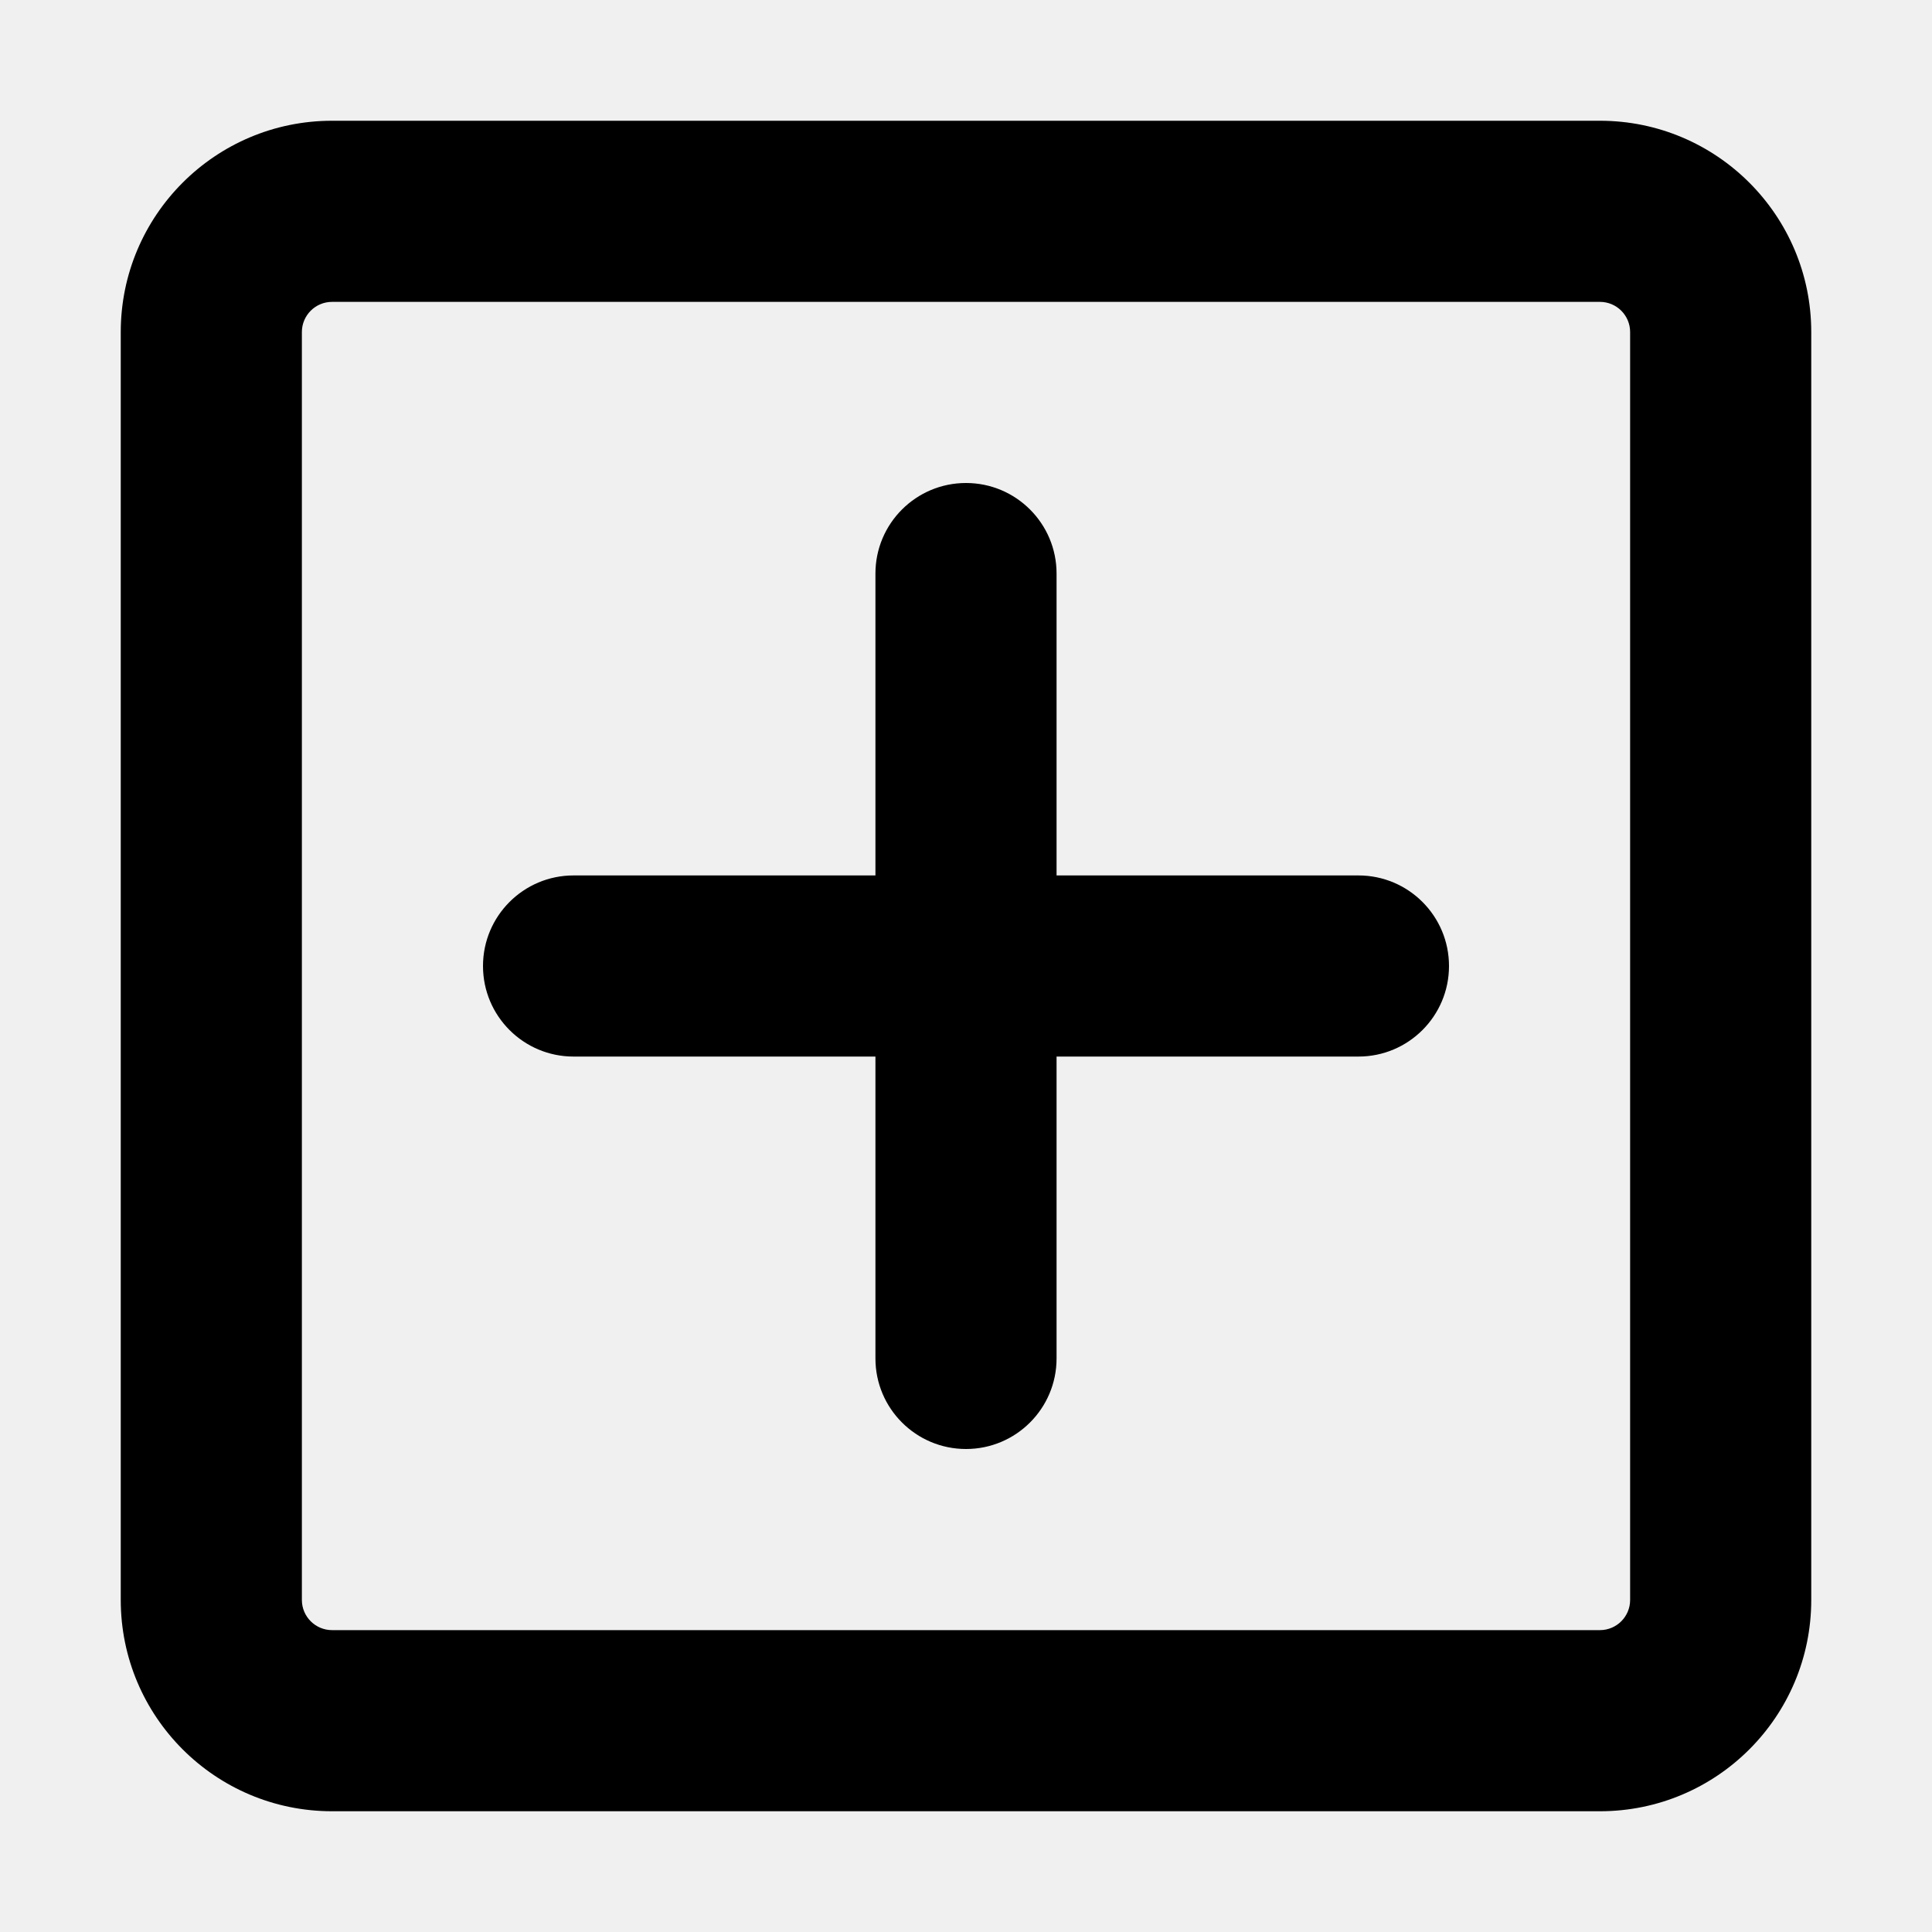
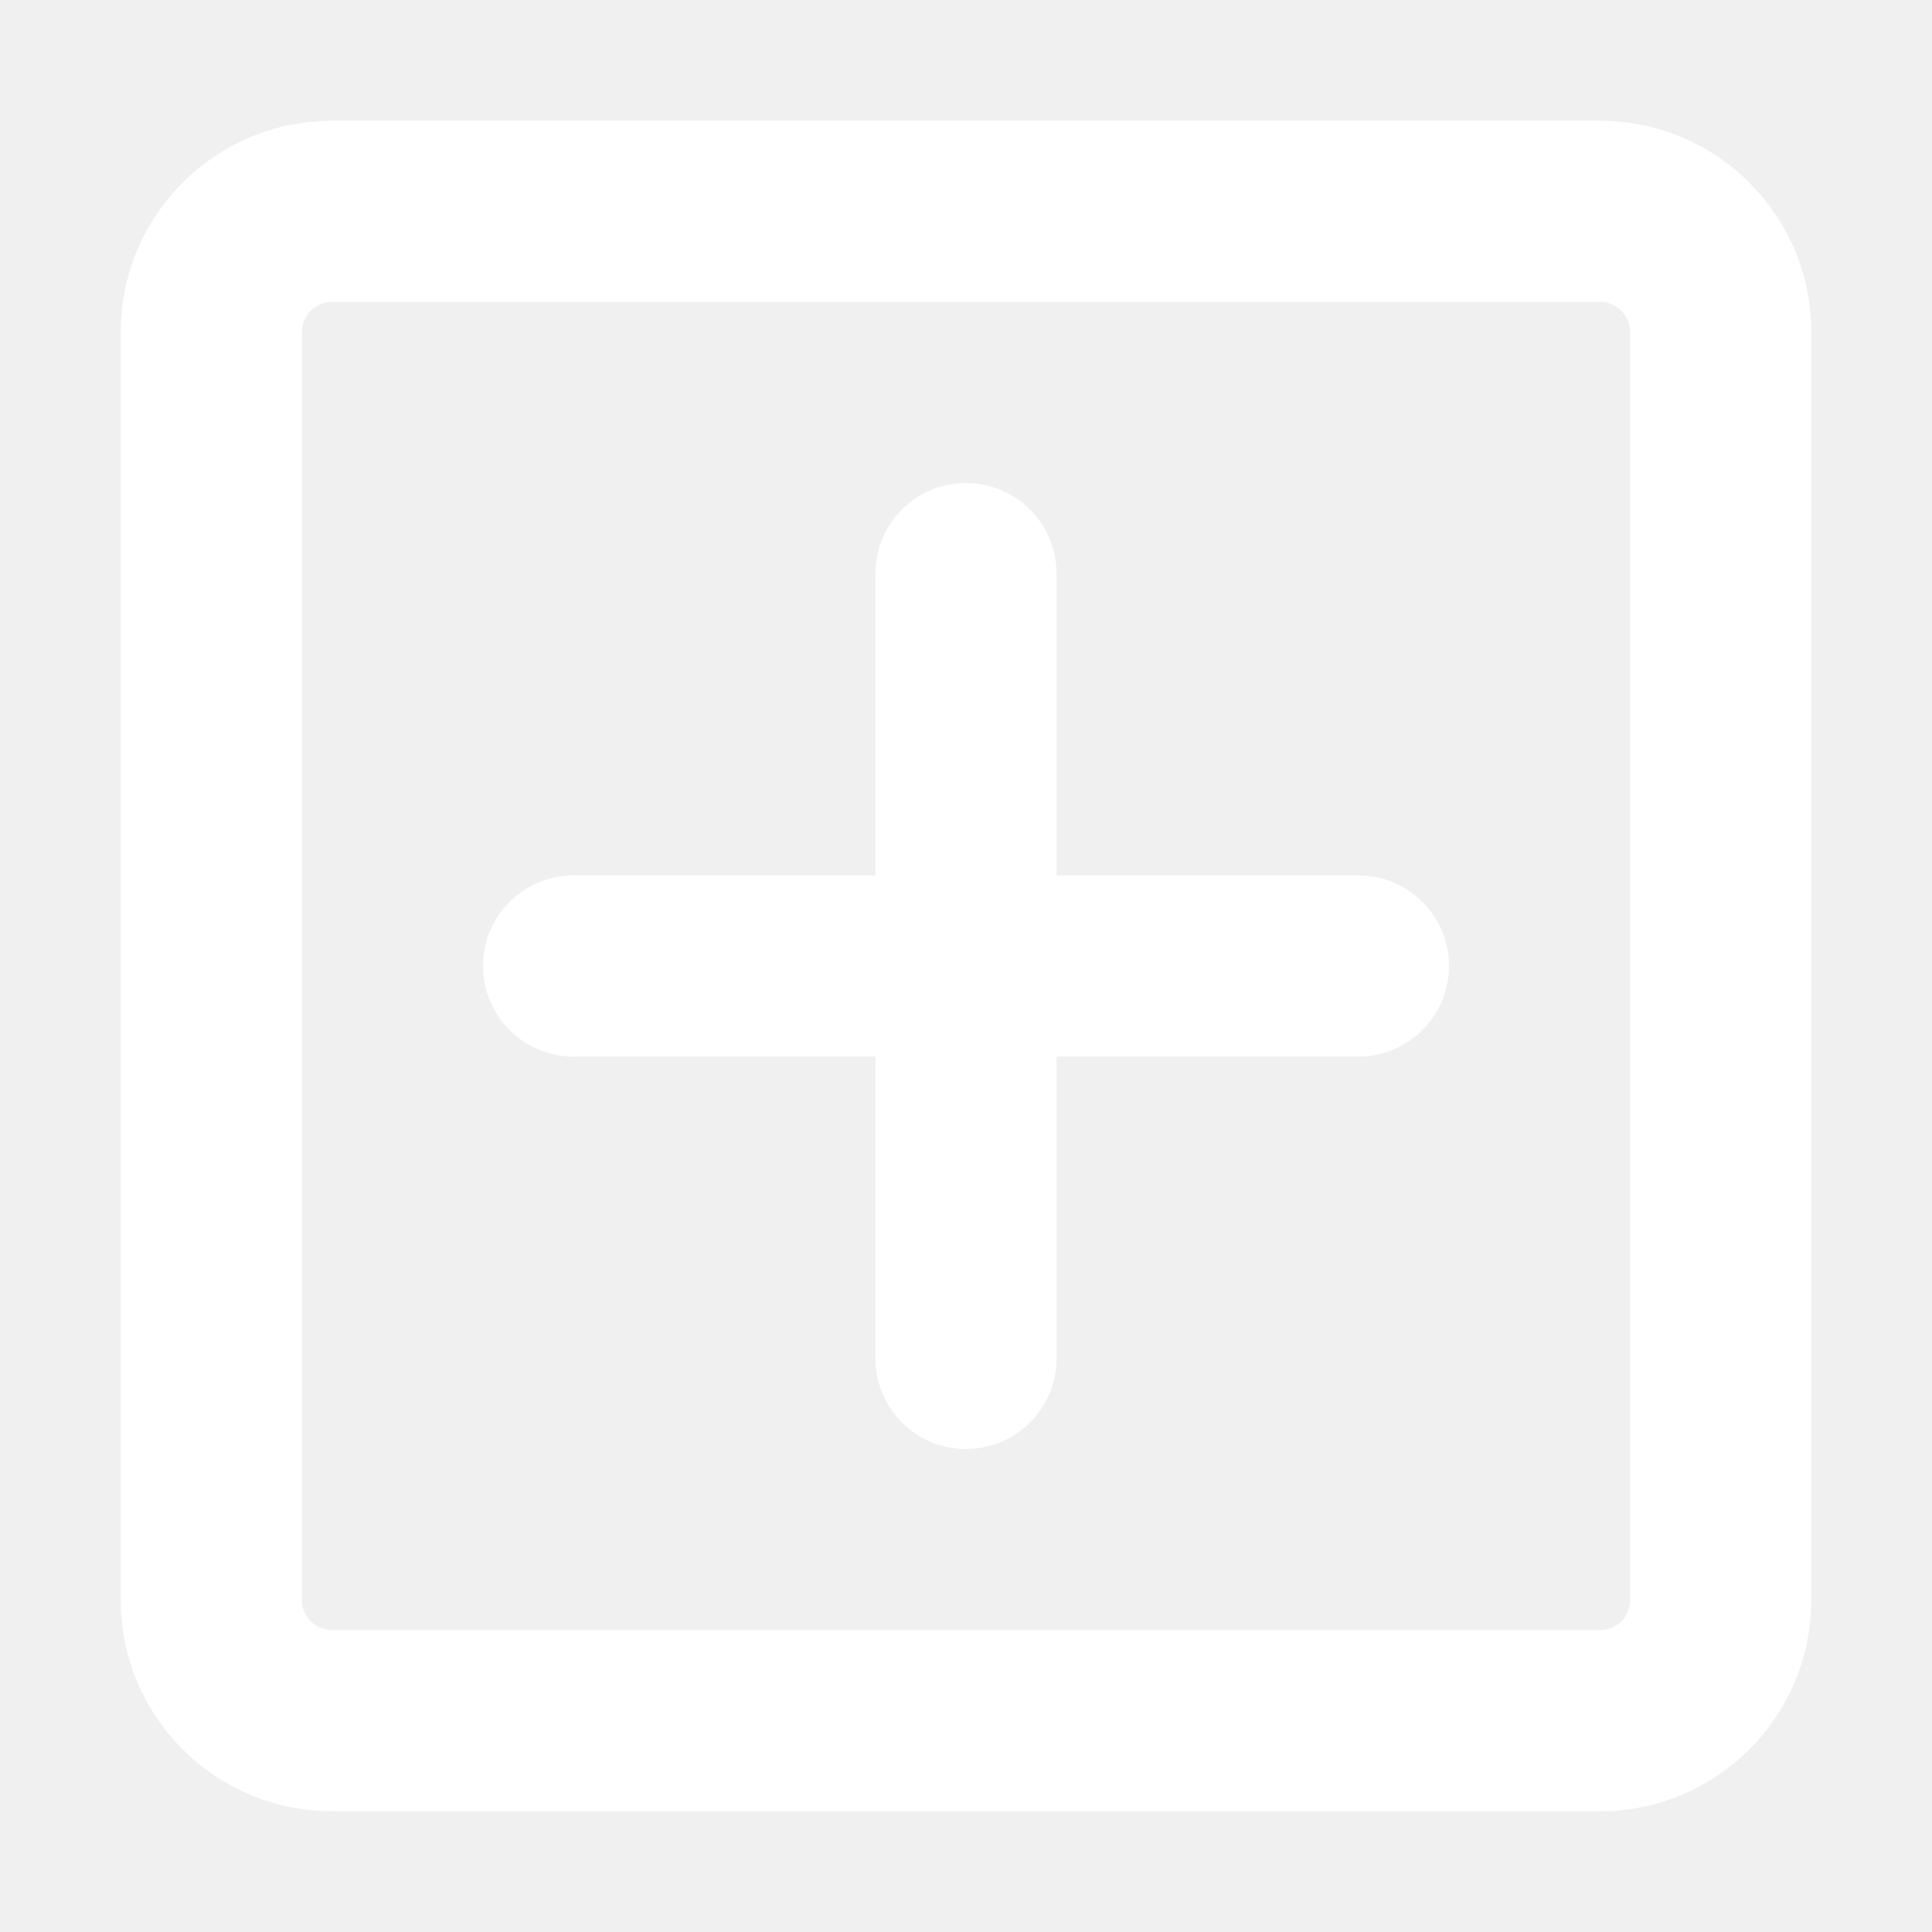
<svg xmlns="http://www.w3.org/2000/svg" viewBox="0 0 16 16" width="16" height="16">
-   <path d="M2.75 1h10.5c.966 0 1.75.784 1.75 1.75v10.5A1.75 1.75 0 0 1 13.25 15H2.75A1.75 1.75 0 0 1 1 13.25V2.75C1 1.784 1.784 1 2.75 1Zm10.5 1.5H2.75a.25.25 0 0 0-.25.25v10.5c0 .138.112.25.25.25h10.5a.25.25 0 0 0 .25-.25V2.75a.25.25 0 0 0-.25-.25ZM8 4a.75.75 0 0 1 .75.75v2.5h2.5a.75.75 0 0 1 0 1.5h-2.5v2.5a.75.75 0 0 1-1.5 0v-2.5h-2.5a.75.75 0 0 1 0-1.5h2.5v-2.5A.75.75 0 0 1 8 4Z" />
+   <path d="M2.75 1h10.5c.966 0 1.75.784 1.75 1.75v10.5A1.75 1.75 0 0 1 13.25 15H2.75A1.75 1.75 0 0 1 1 13.25V2.75C1 1.784 1.784 1 2.75 1Zm10.5 1.5H2.75a.25.25 0 0 0-.25.25v10.5c0 .138.112.25.25.25h10.5a.25.25 0 0 0 .25-.25V2.75a.25.25 0 0 0-.25-.25ZM8 4a.75.75 0 0 1 .75.75v2.5h2.5a.75.75 0 0 1 0 1.5h-2.5v2.5a.75.75 0 0 1-1.5 0v-2.5h-2.5a.75.75 0 0 1 0-1.5h2.5v-2.5A.75.75 0 0 1 8 4Z" fill="#FFF" />
</svg>
